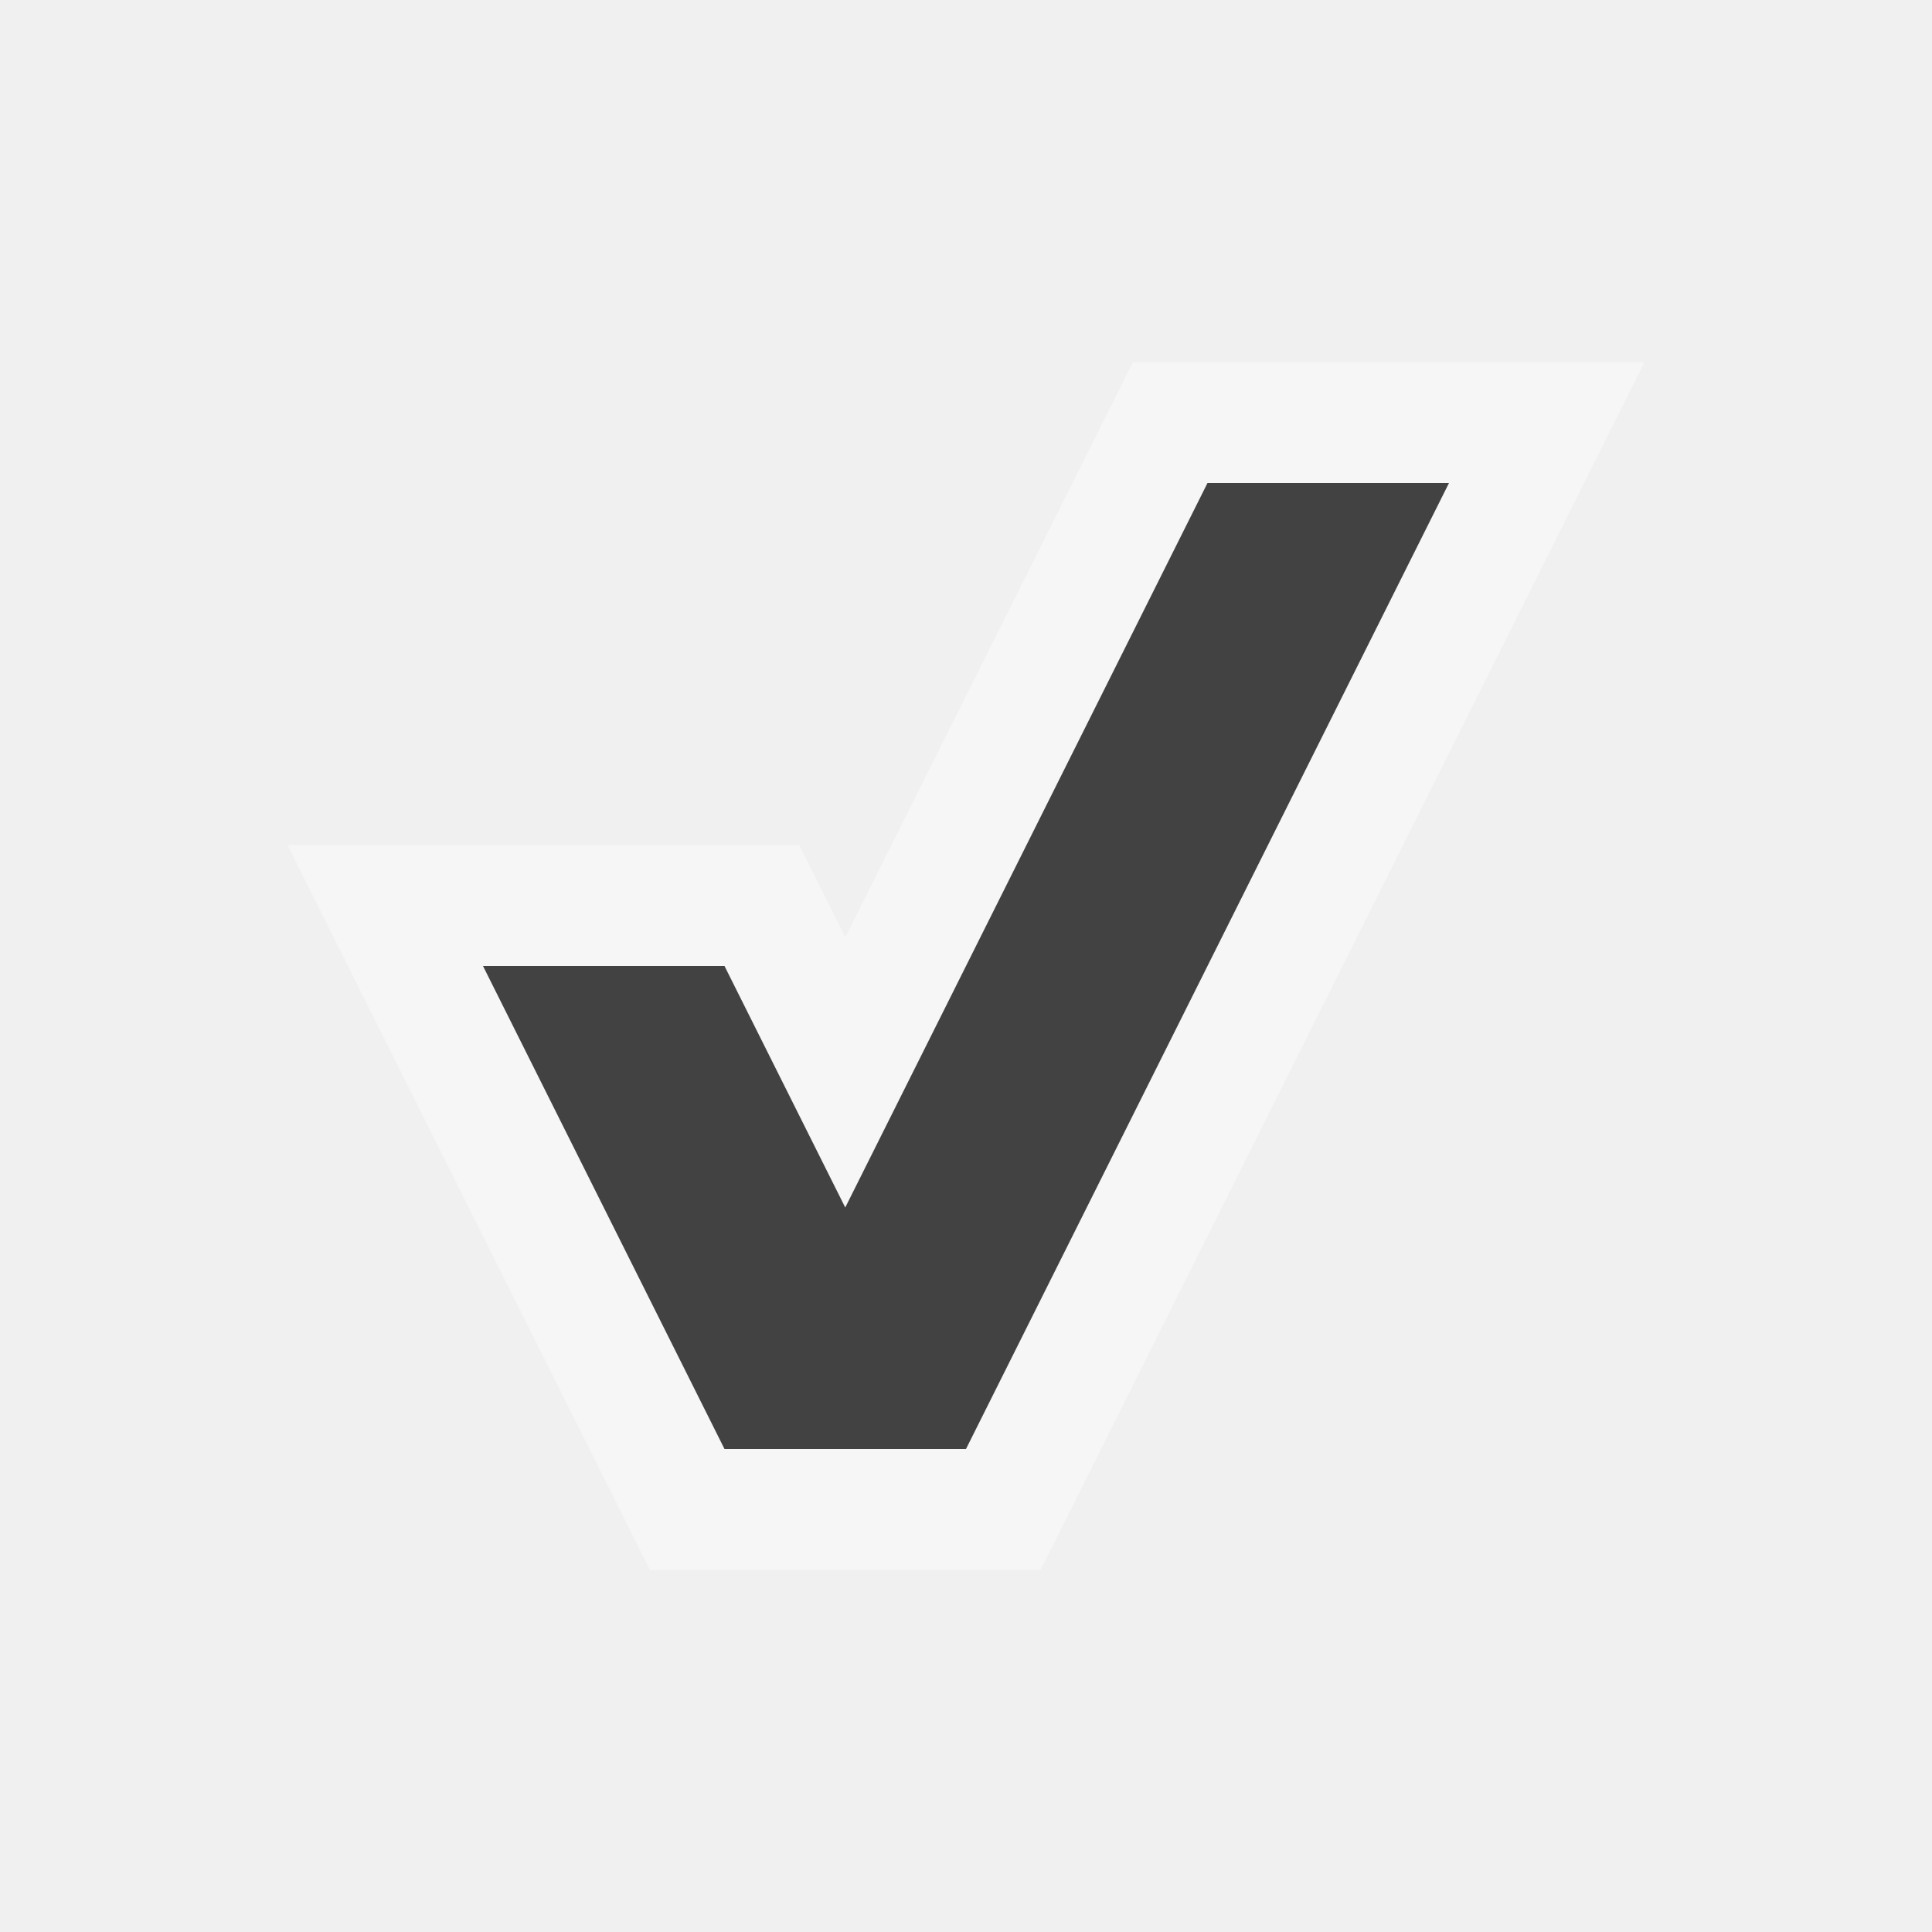
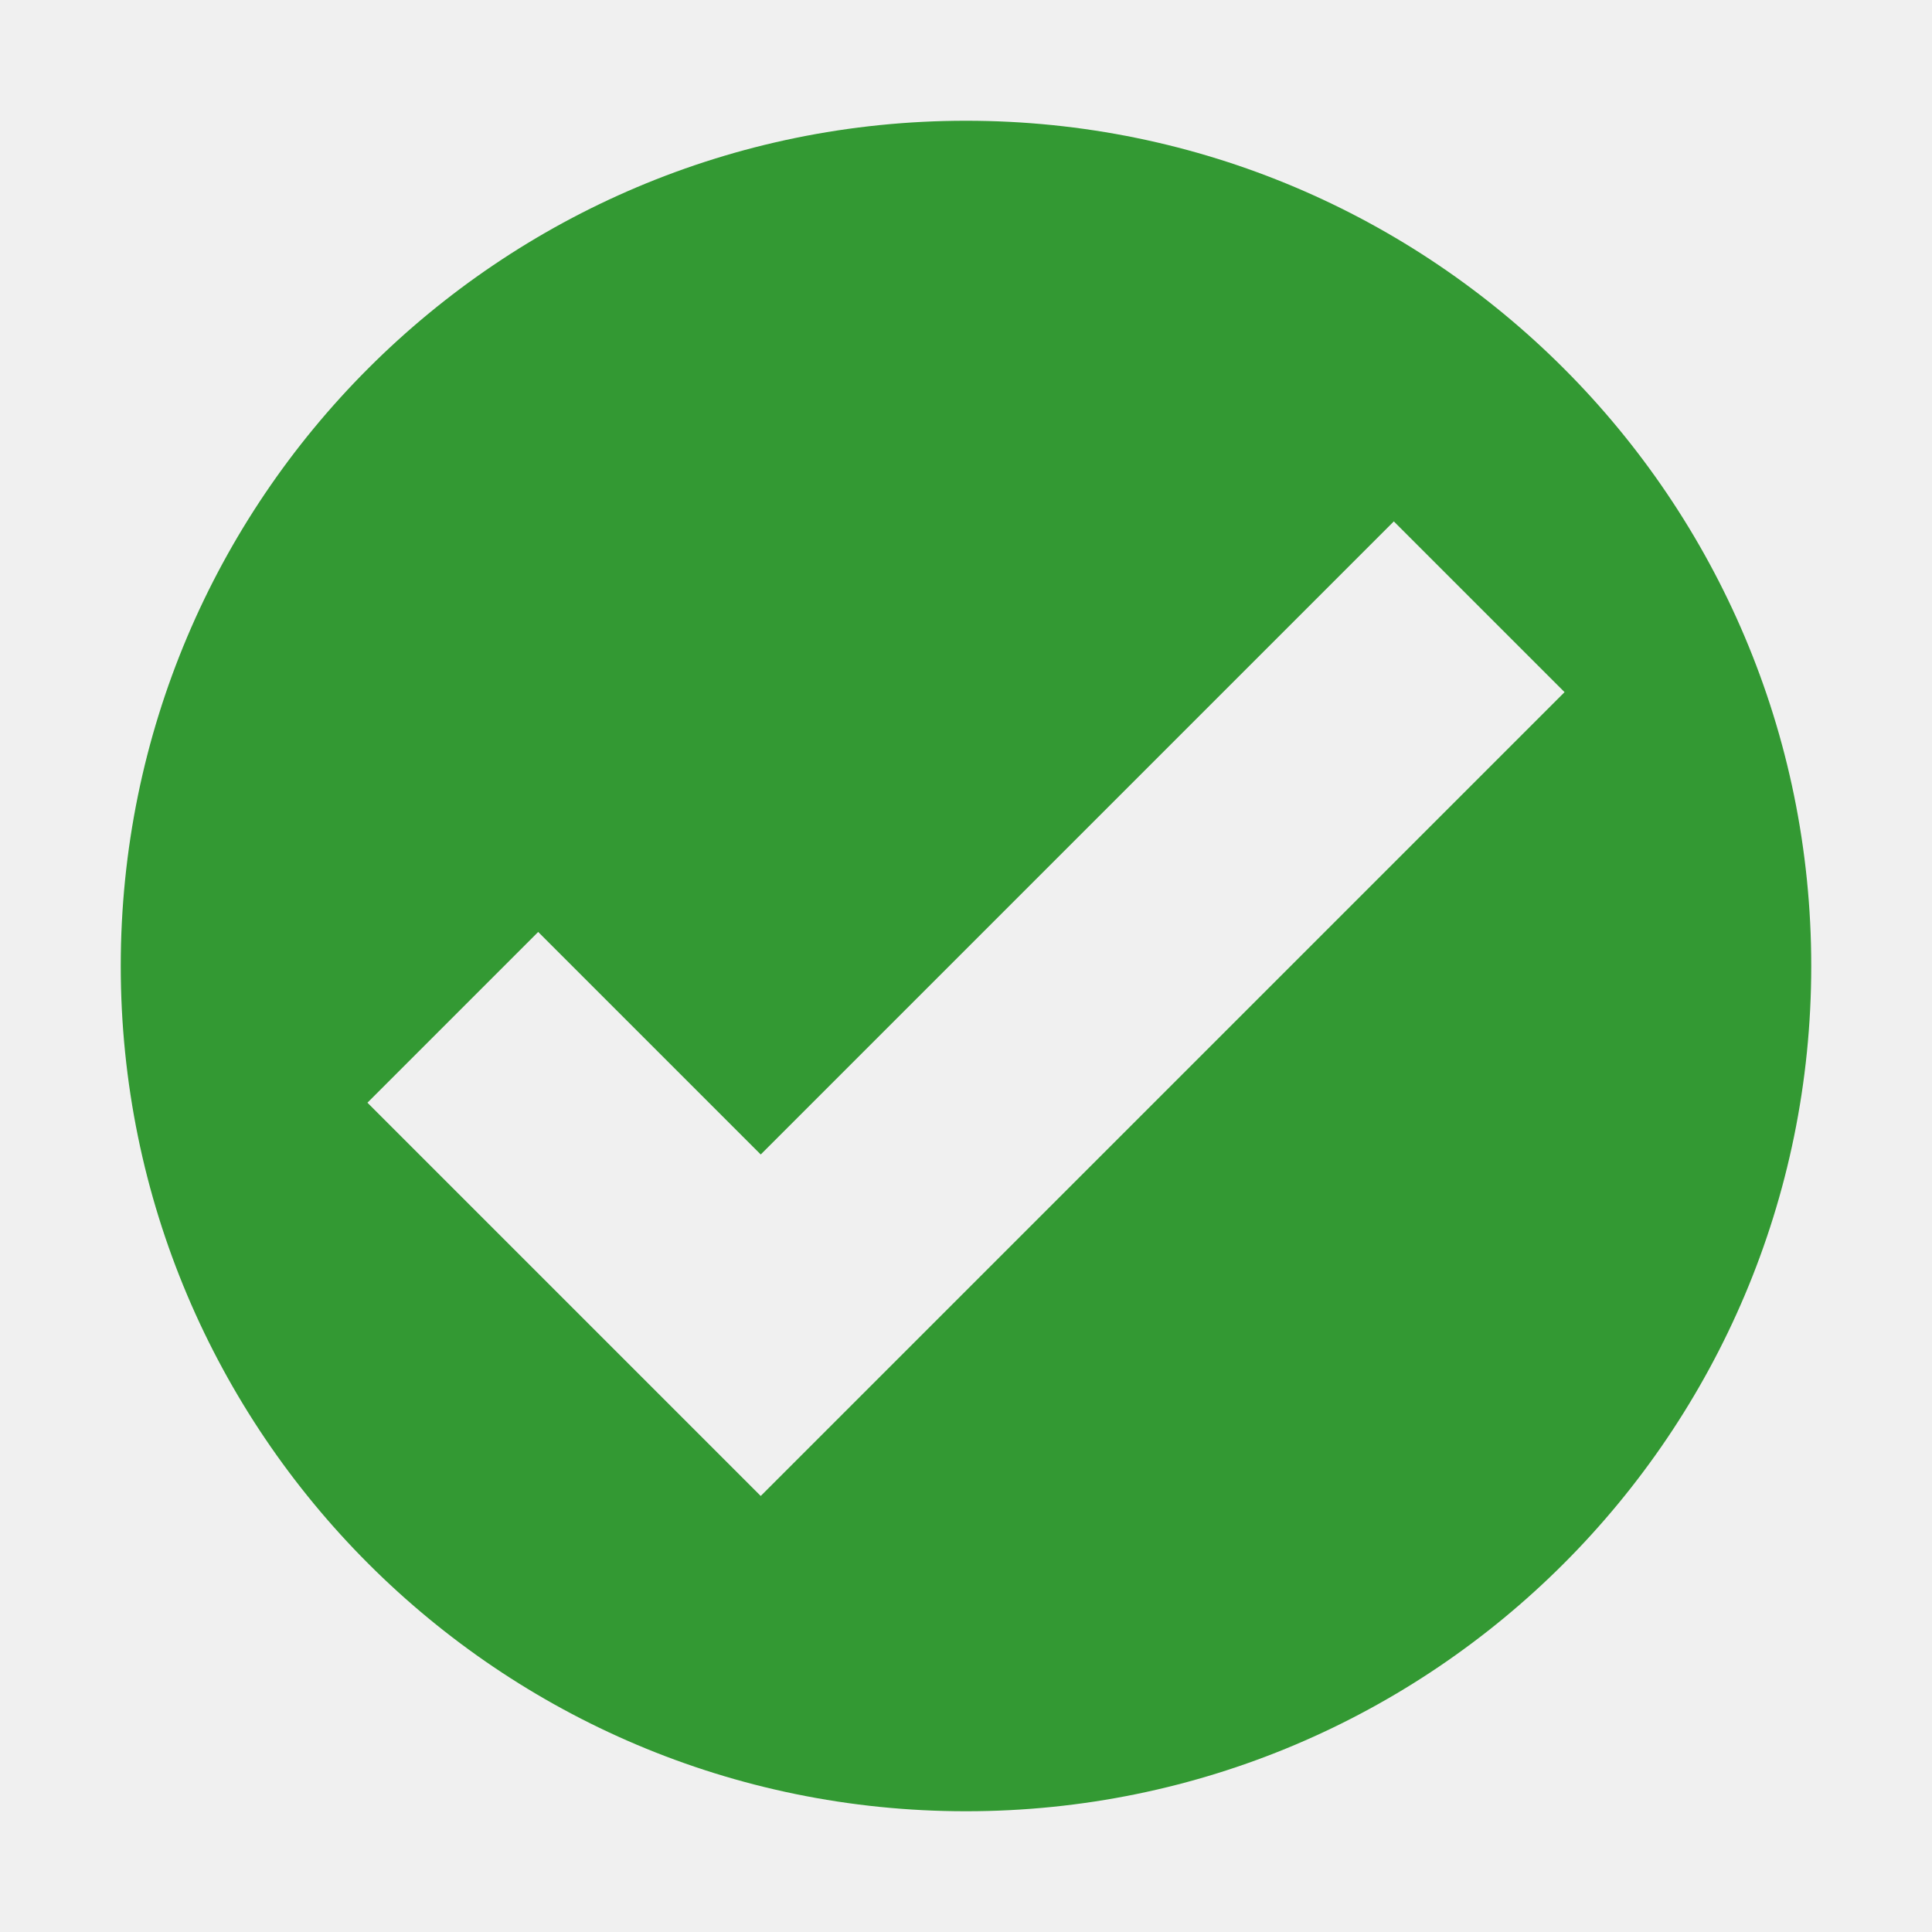
- <svg xmlns="http://www.w3.org/2000/svg" width="16" height="16">
-   <polygon points="5.382,13 2.382,7 6.618,7 7,7.764 9.382,3 13.618,3 8.618,13" fill="#F6F6F6" />
-   <path d="M12 4l-4 8h-2l-2-4h2l1 2 3-6h2z" fill="#424242" />
+ <svg xmlns="http://www.w3.org/2000/svg" viewBox="0 0 16 16">
+   <style>.icon-canvas-transparent{opacity:0;fill:#f6f6f6}.icon-vs-out{fill:#f6f6f6}.icon-vs-green{fill:#339933}.icon-white{fill:#fff}</style>
+   <path class="icon-canvas-transparent" d="M16 16H0V0h16v16z" id="canvas" />
+   <path class="icon-vs-out" d="M8 16c-4.411 0-8-3.589-8-8s3.589-8 8-8 8 3.589 8 8-3.589 8-8 8z" id="outline" style="display: none;" />
+   <path class="icon-vs-green" d="M8 1a7 7 0 1 0 0 14A7 7 0 0 0 8 1zM6.3 12.389L3.043 9.132l1.414-1.414L6.3 9.561l5.243-5.243 1.414 1.414L6.3 12.389z" id="iconBg" />
+   <path class="icon-white" d="M6.3 12.389L3.043 9.132l1.414-1.414L6.3 9.561l5.243-5.243 1.414 1.414L6.3 12.389z" id="iconFg" style="display: none;" />
</svg>
